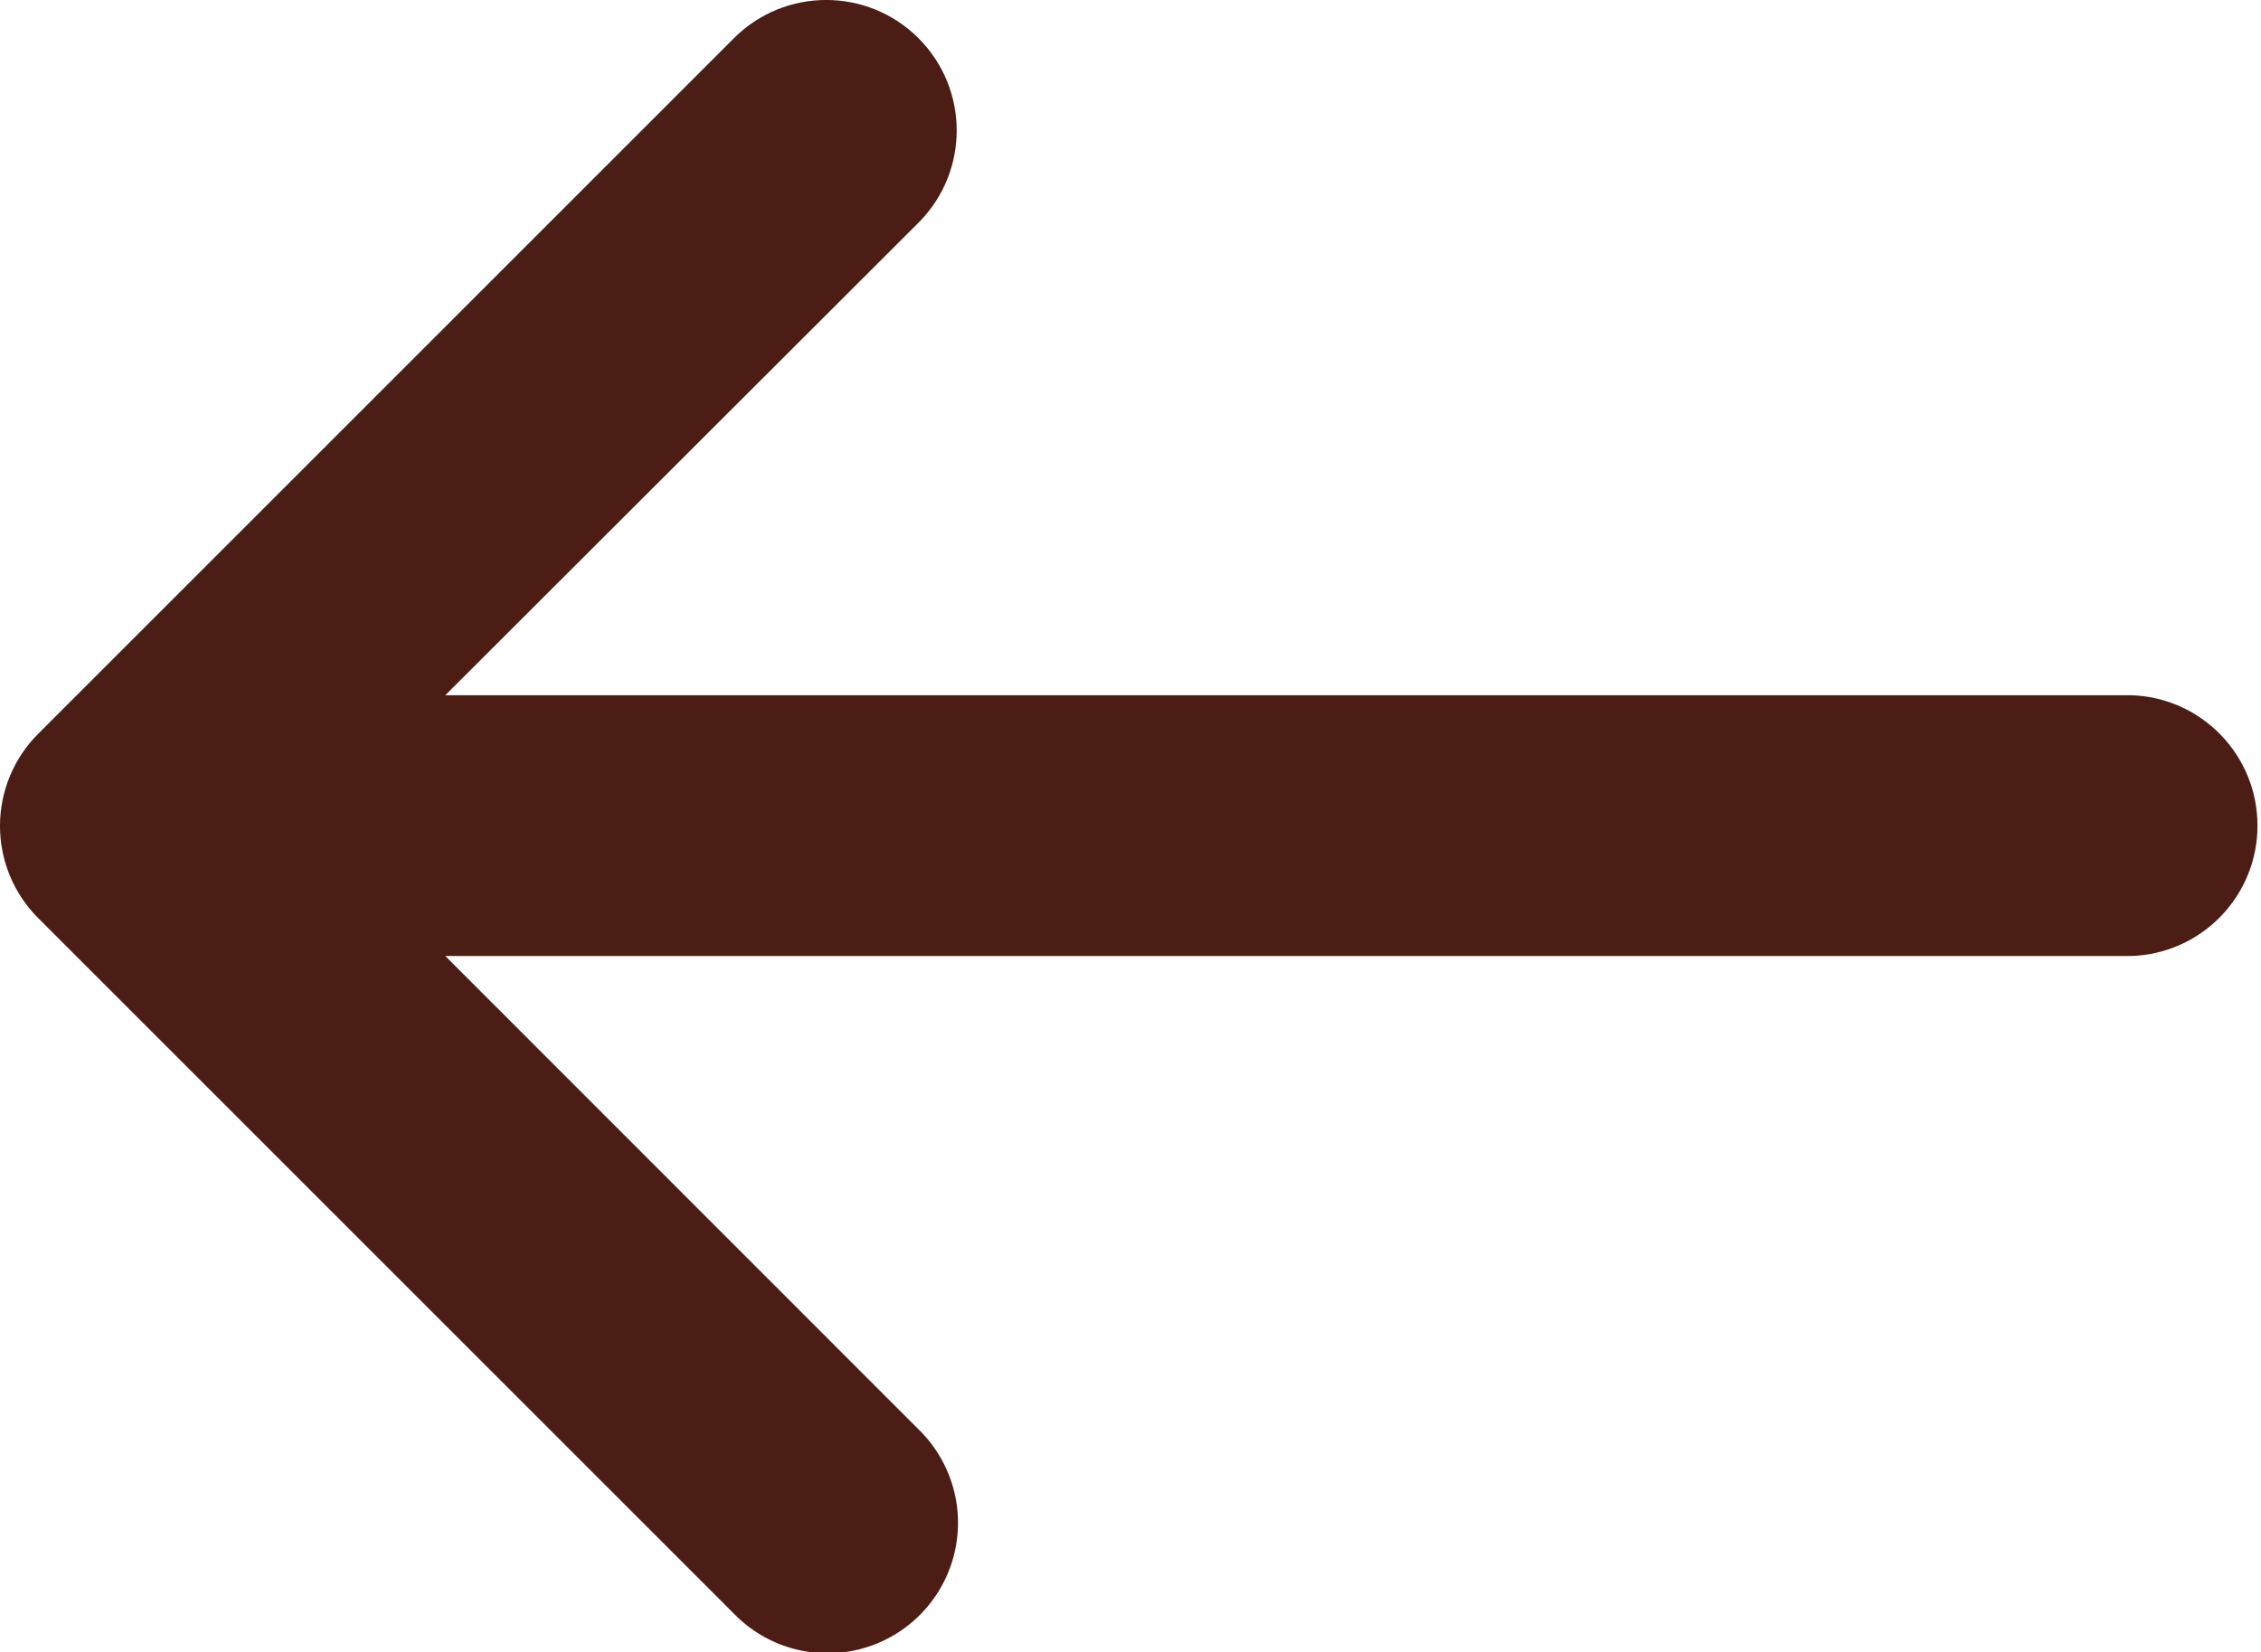
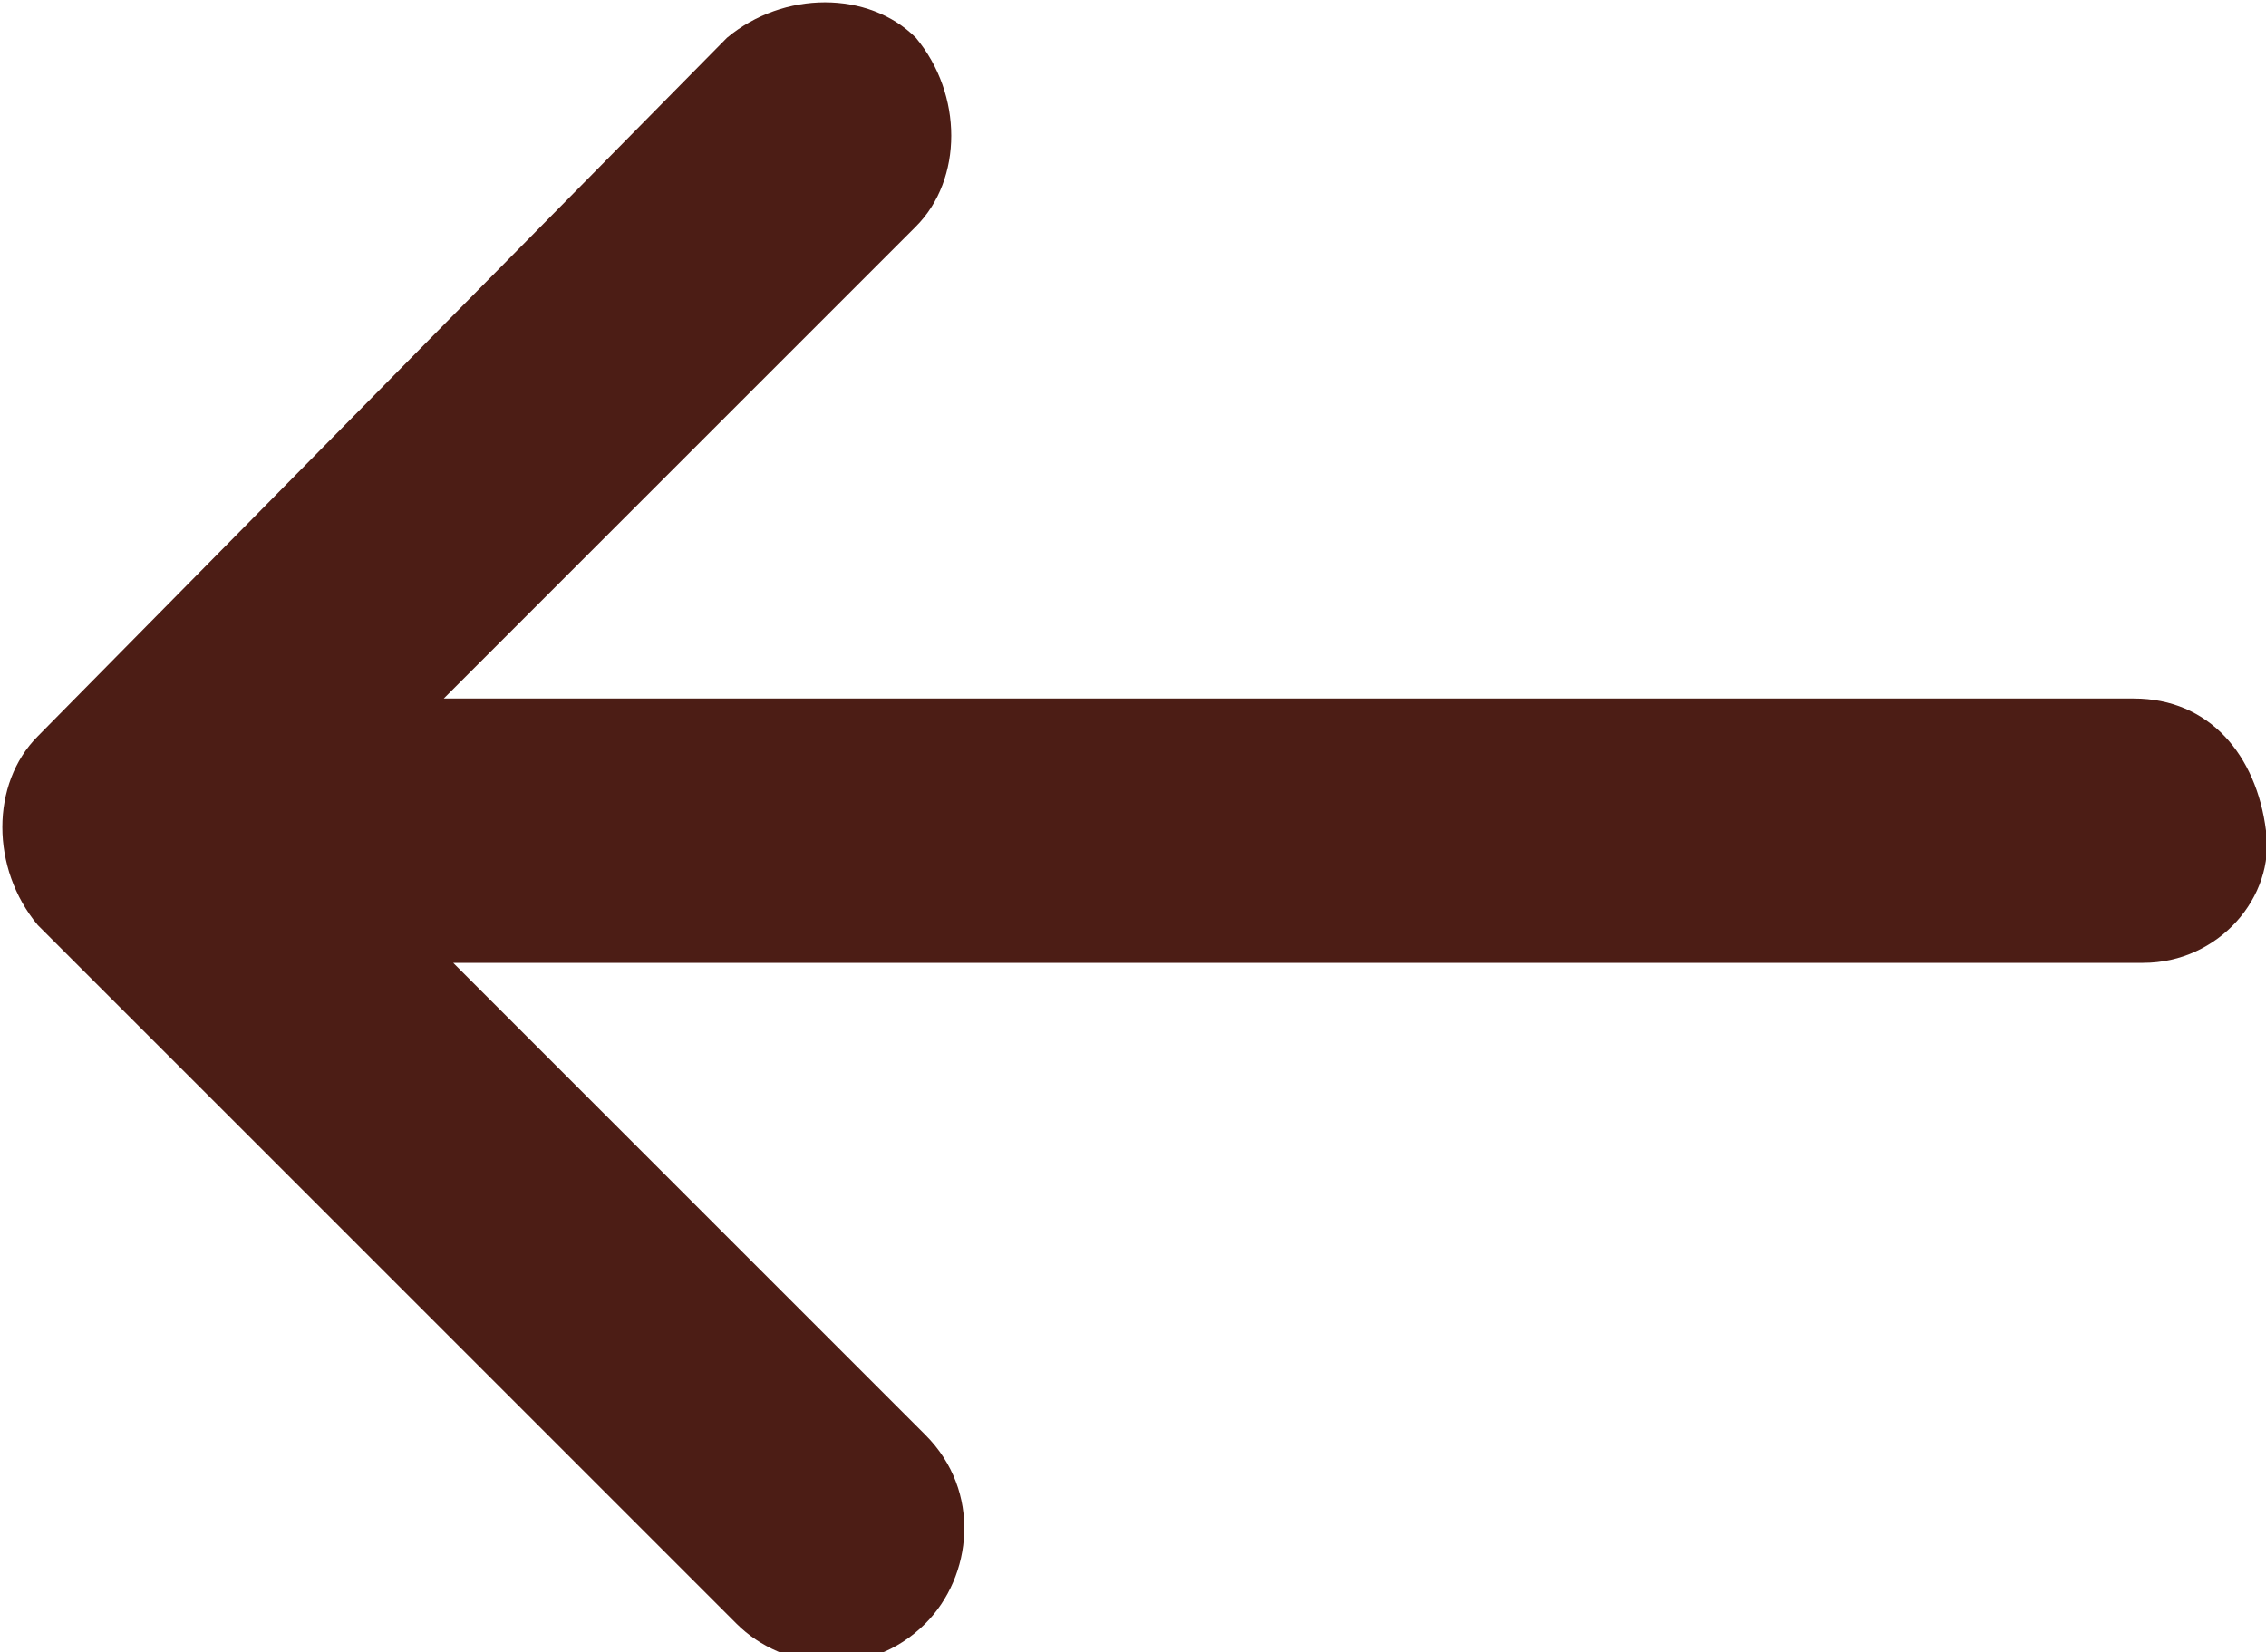
- <svg xmlns="http://www.w3.org/2000/svg" width="24" height="17.538" viewBox="0 0 24 17.538">
-   <path id="Arrow_left" data-name="Arrow left" d="M15.5,9.614A1.385,1.385,0,1,0,13.54,7.656L6.156,15.04a1.383,1.383,0,0,0,0,1.958l7.385,7.385A1.385,1.385,0,1,0,15.5,22.425L10.477,17.4H28.365a1.385,1.385,0,0,0,0-2.769H10.477Z" transform="translate(-5.75 -7.25)" fill="#4c1d15" />
+ <svg xmlns="http://www.w3.org/2000/svg" version="1.1" id="Capa_1" x="0px" y="0px" viewBox="0 0 24 17.5" style="enable-background:new 0 0 24 17.5;" xml:space="preserve">
+   <style type="text/css">
+ 	.st0{fill:#4C1D15;}
+ </style>
+   <path class="st0" d="M22.6,7.4H4.7l5-5c0.5-0.5,0.5-1.4,0-2c-0.5-0.5-1.4-0.5-2,0L0.4,7.8c-0.5,0.5-0.5,1.4,0,2c0,0,0,0,0,0l7.4,7.4  c0.5,0.5,1.4,0.6,2,0c0.5-0.5,0.6-1.4,0-2c0,0,0,0,0,0l-5-5h17.9c0.8,0,1.4-0.7,1.3-1.4C23.9,8,23.4,7.4,22.6,7.4z" />
</svg>
